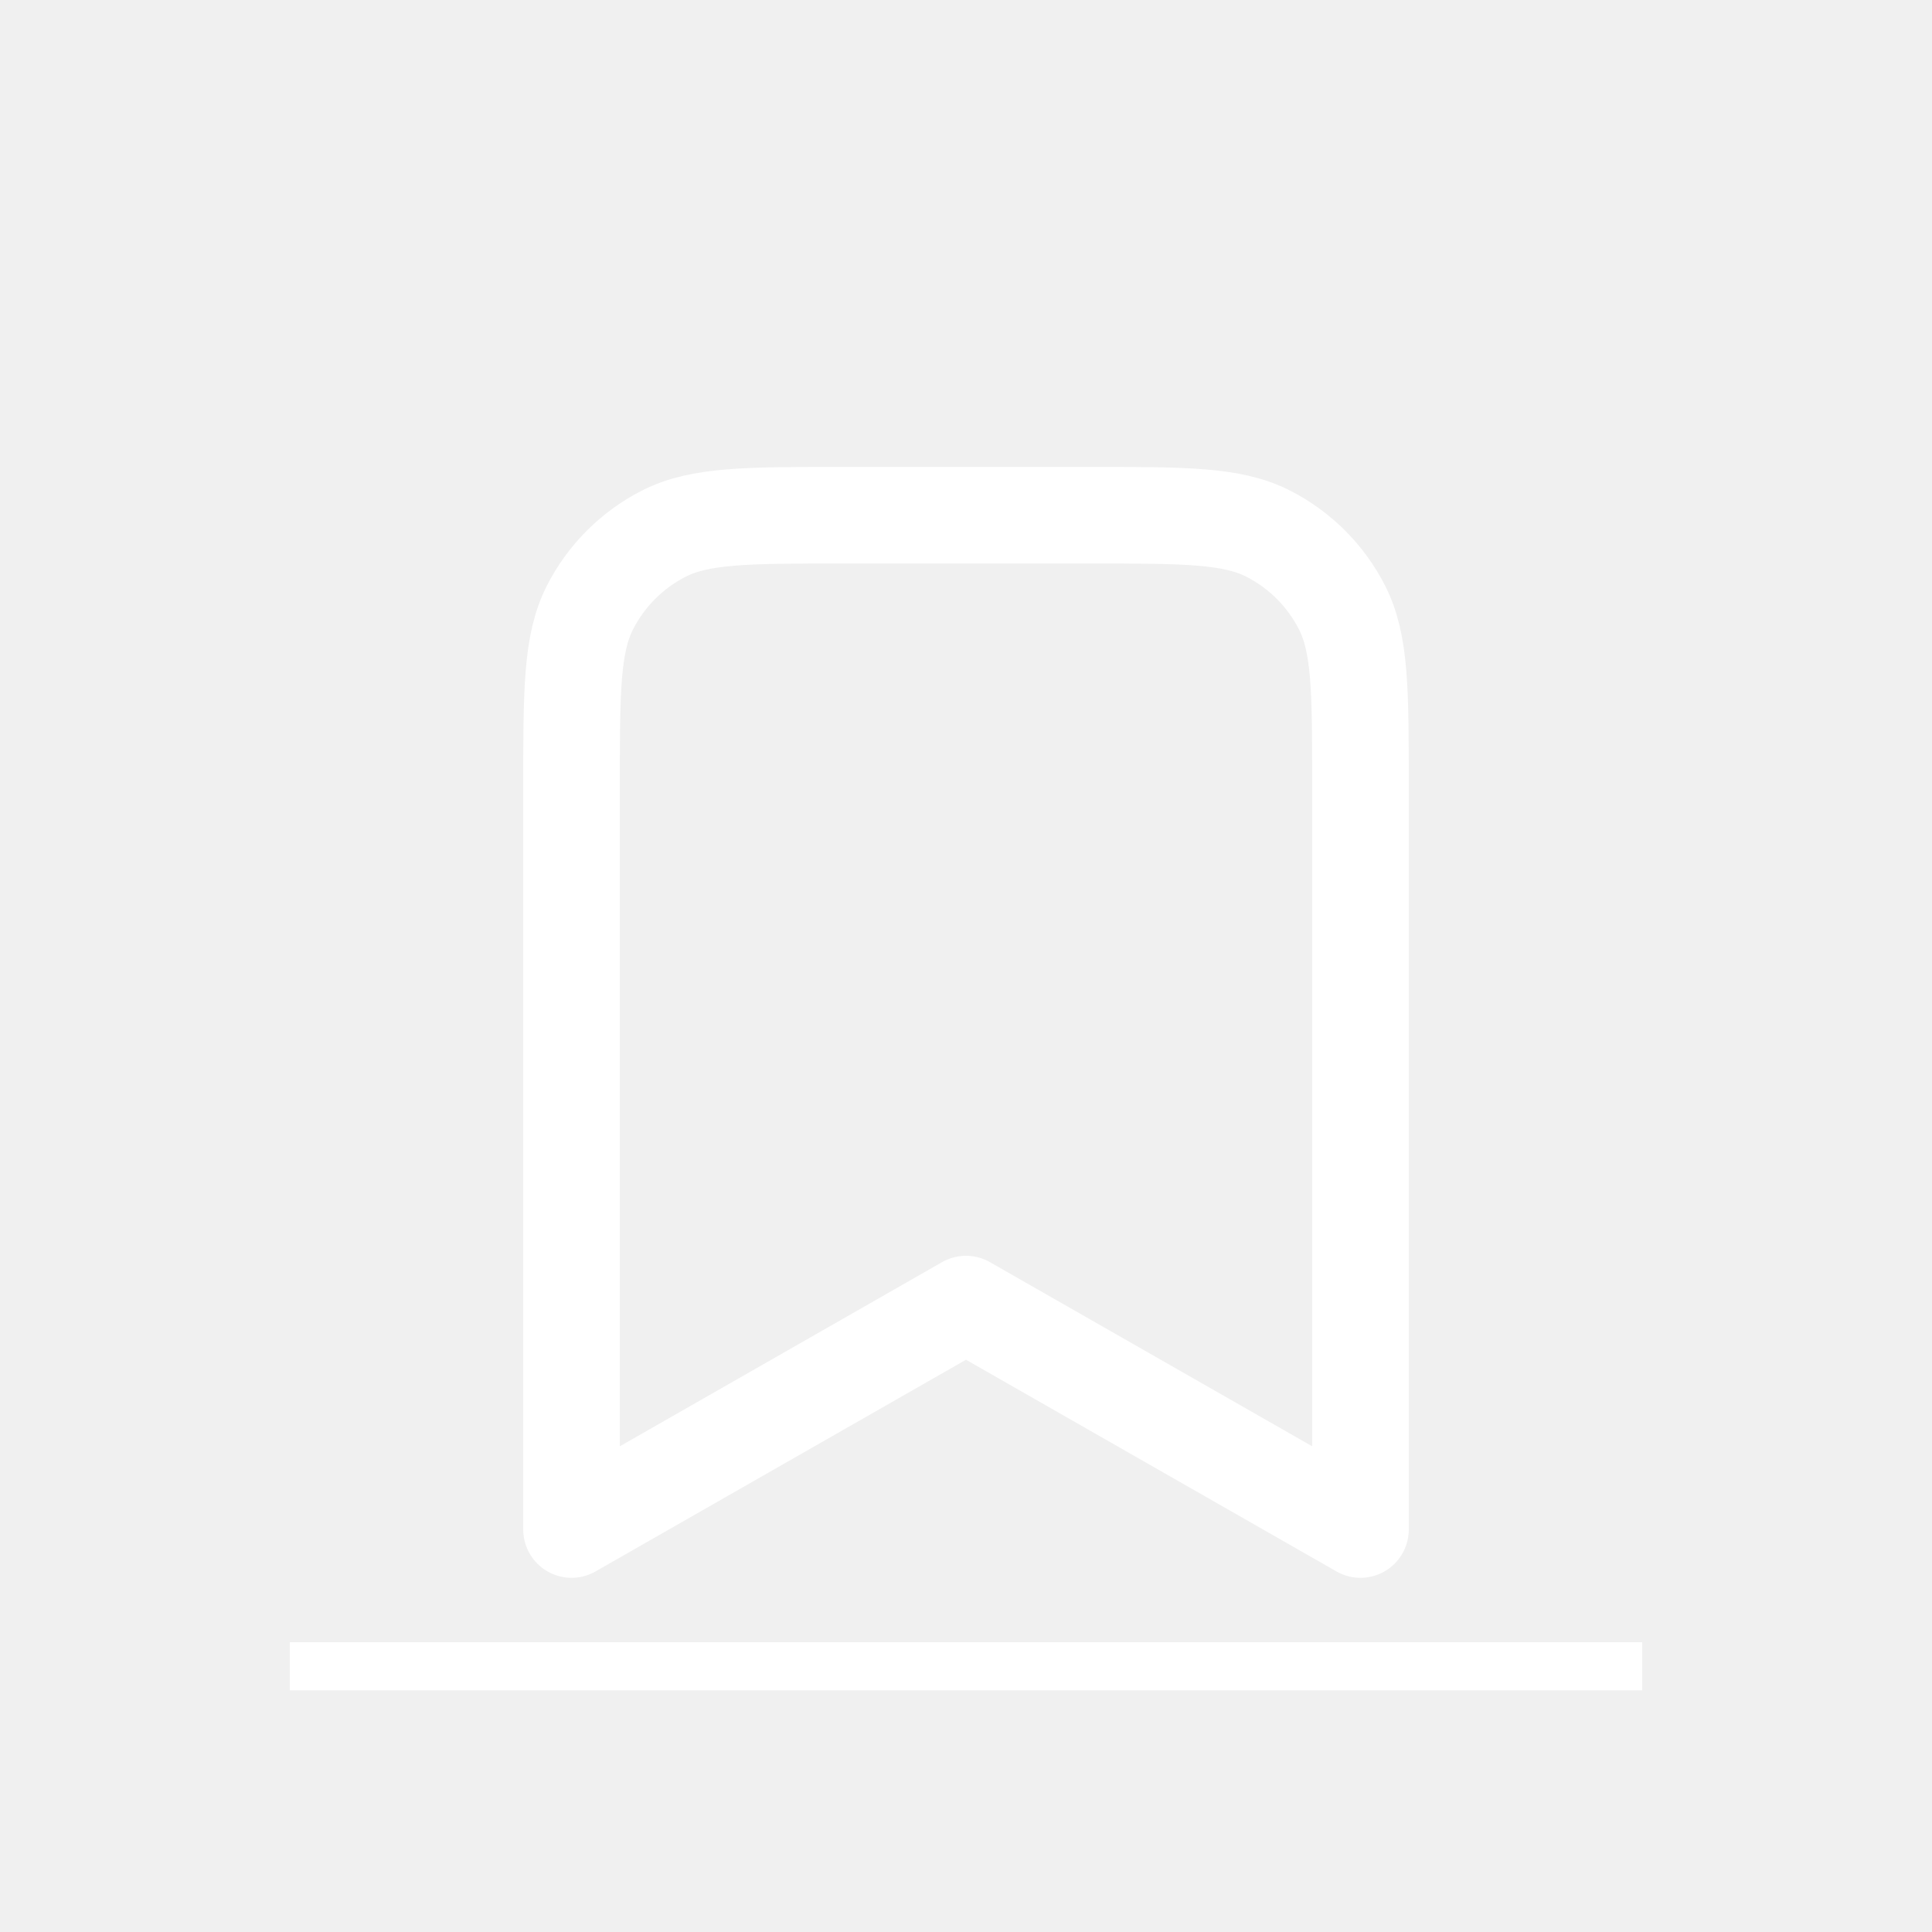
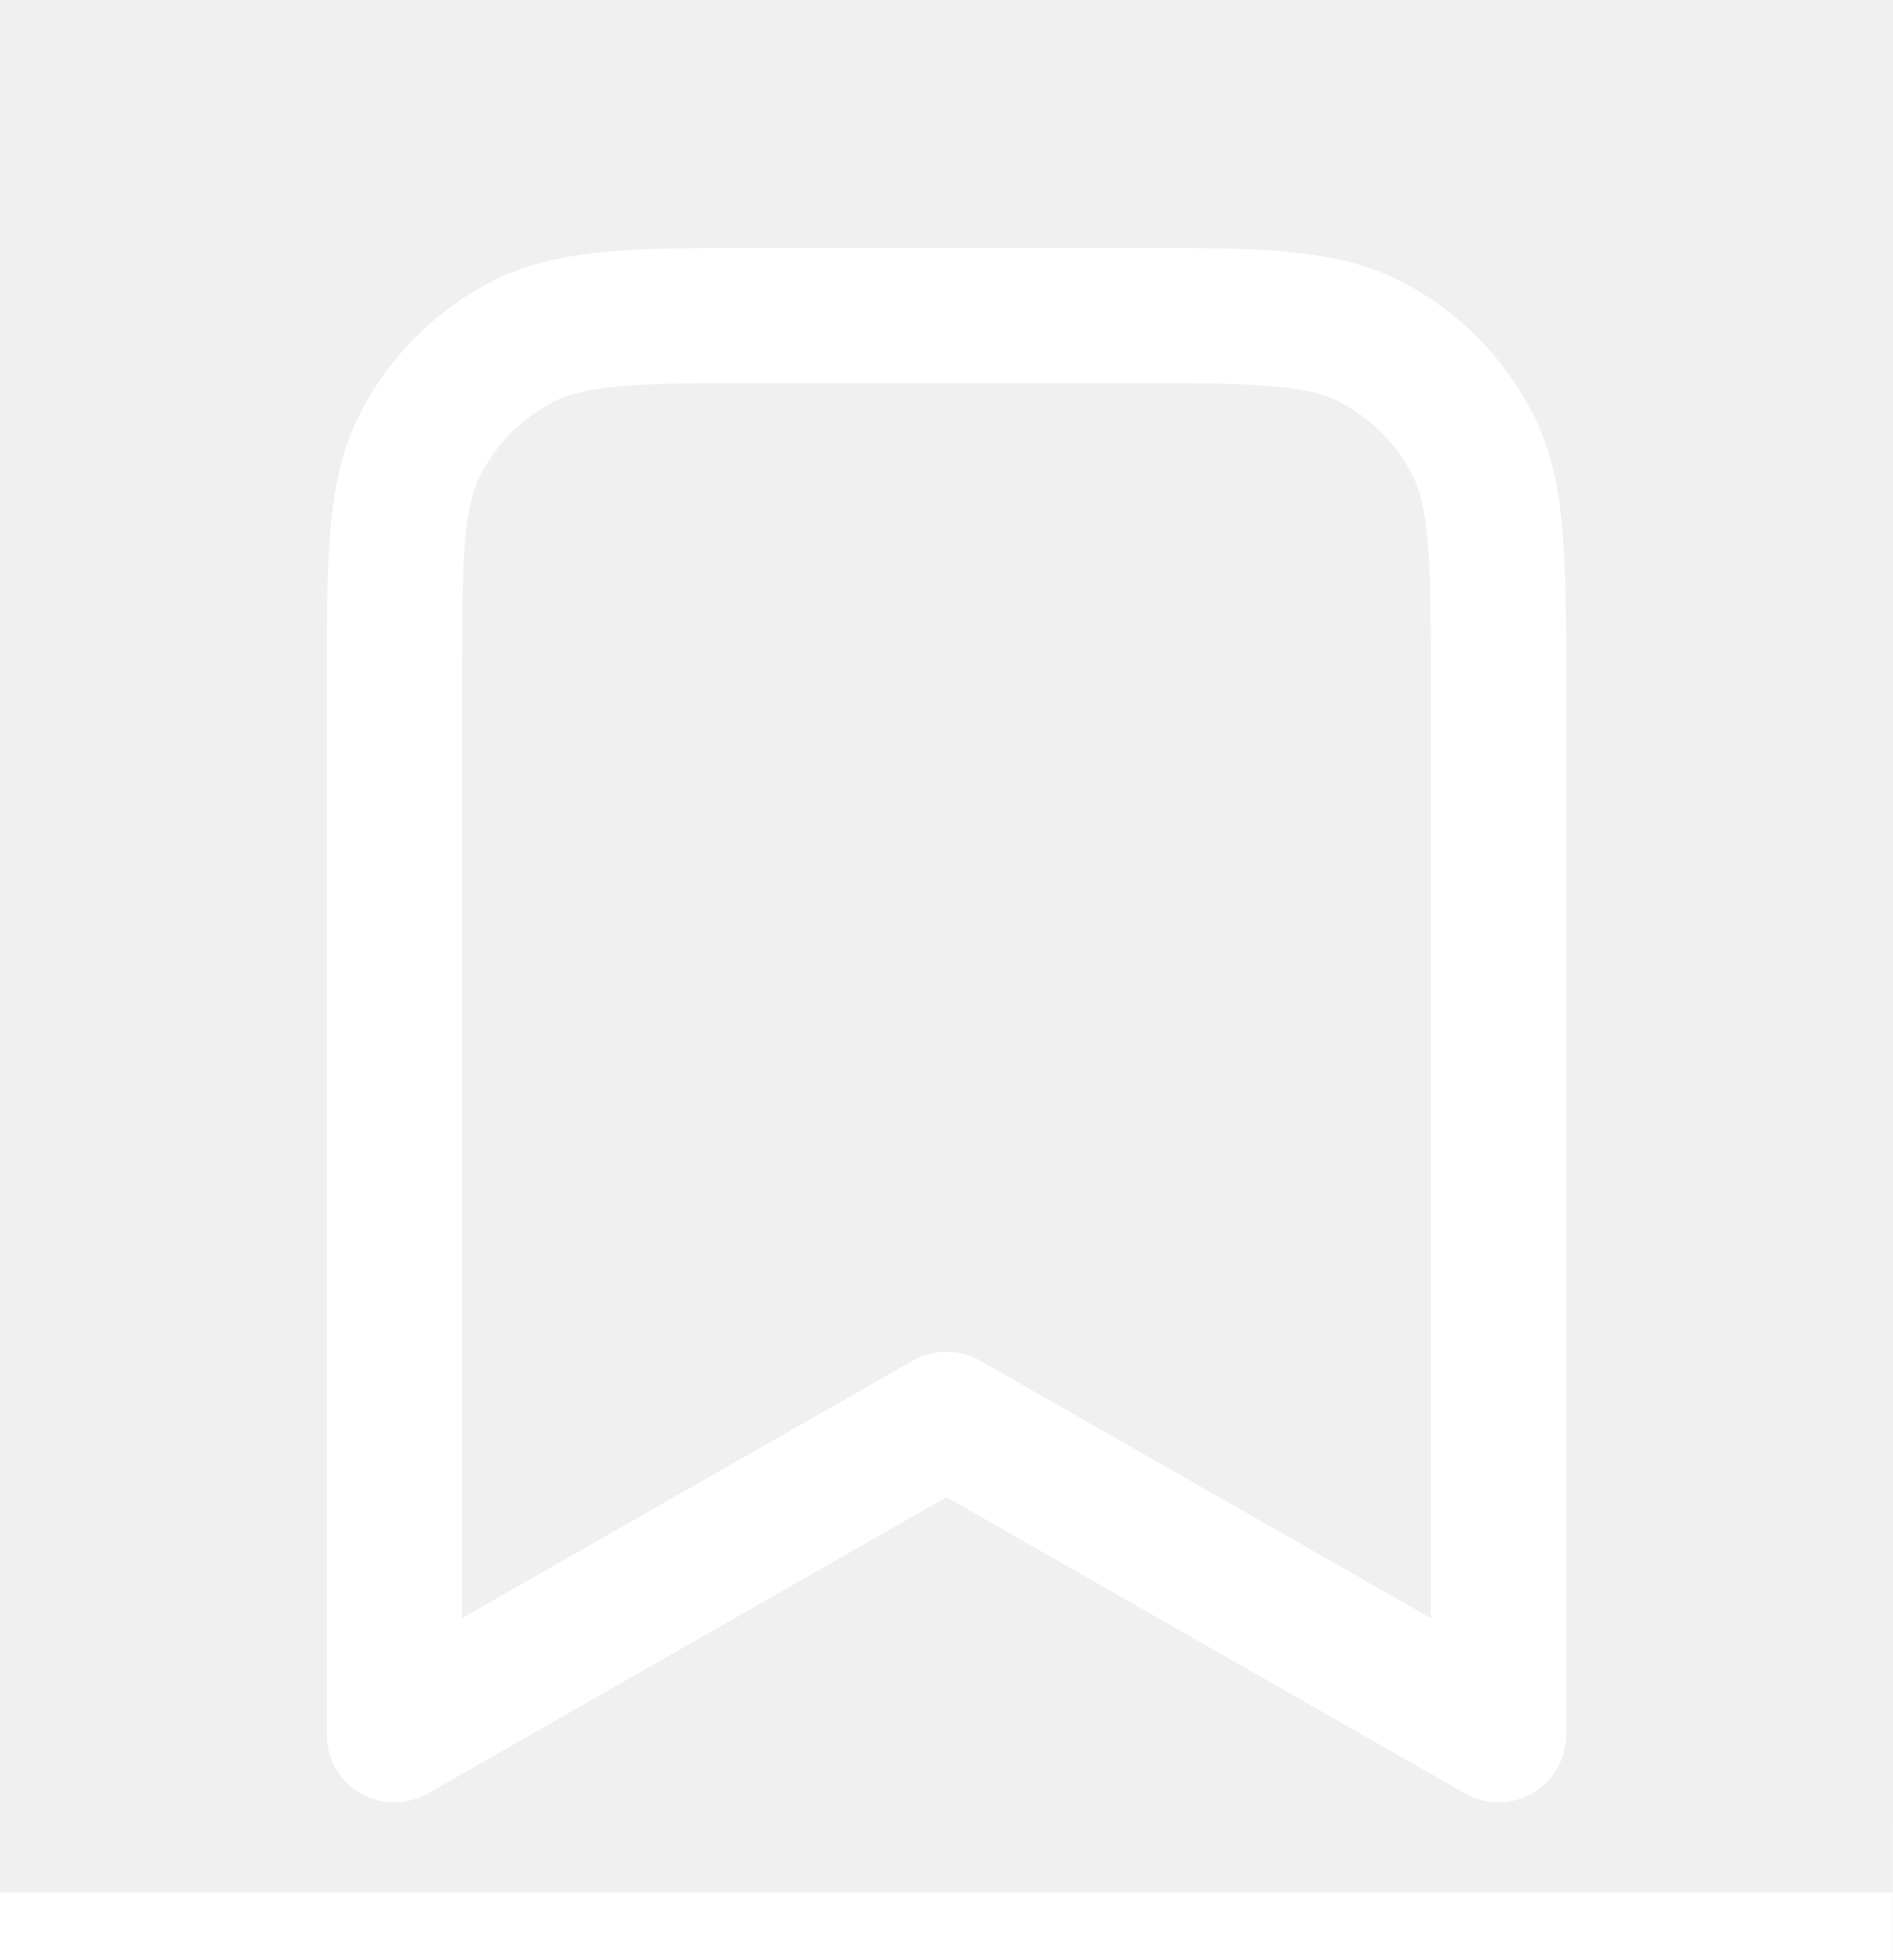
- <svg xmlns="http://www.w3.org/2000/svg" width="40" height="40" viewBox="0 0 40 40" fill="none">
-   <mask id="path-2-outside-1_61_1575" maskUnits="userSpaceOnUse" x="6" y="6" width="28" height="29" fill="black">
-     <rect fill="white" x="6" y="6" width="28" height="29" />
-     <path d="M6 6H34V34H6V6Z" />
+ <svg xmlns="http://www.w3.org/2000/svg" width="28" height="29" viewBox="0 0 28 29" fill="none">
+   <mask id="path-1-outside-1_99_385" maskUnits="userSpaceOnUse" x="0" y="0" width="28" height="29" fill="black">
+     <rect fill="white" width="28" height="29" />
+     <path d="M0 0H28V28H0V0Z" />
  </mask>
-   <path d="M34 34V33H6V34V35H34V34Z" fill="white" mask="url(#path-2-outside-1_61_1575)" />
-   <path d="M11.833 16.267C11.833 14.306 11.833 13.326 12.215 12.578C12.55 11.919 13.086 11.384 13.744 11.048C14.493 10.667 15.473 10.667 17.433 10.667H22.567C24.527 10.667 25.507 10.667 26.256 11.048C26.914 11.384 27.45 11.919 27.785 12.578C28.167 13.326 28.167 14.306 28.167 16.267V31.667L20 27L11.833 31.667V16.267Z" stroke="white" stroke-width="2" stroke-linecap="round" stroke-linejoin="round" />
+   <path d="M28 28V27H0V28V29H28V28Z" fill="white" mask="url(#path-1-outside-1_99_385)" />
+   <path d="M5.833 10.267C5.833 8.306 5.833 7.326 6.215 6.578C6.55 5.919 7.086 5.384 7.744 5.048C8.493 4.667 9.473 4.667 11.433 4.667H16.567C18.527 4.667 19.507 4.667 20.256 5.048C20.914 5.384 21.45 5.919 21.785 6.578C22.167 7.326 22.167 8.306 22.167 10.267V25.667L14 21L5.833 25.667V10.267Z" stroke="white" stroke-width="2" stroke-linecap="round" stroke-linejoin="round" />
</svg>
